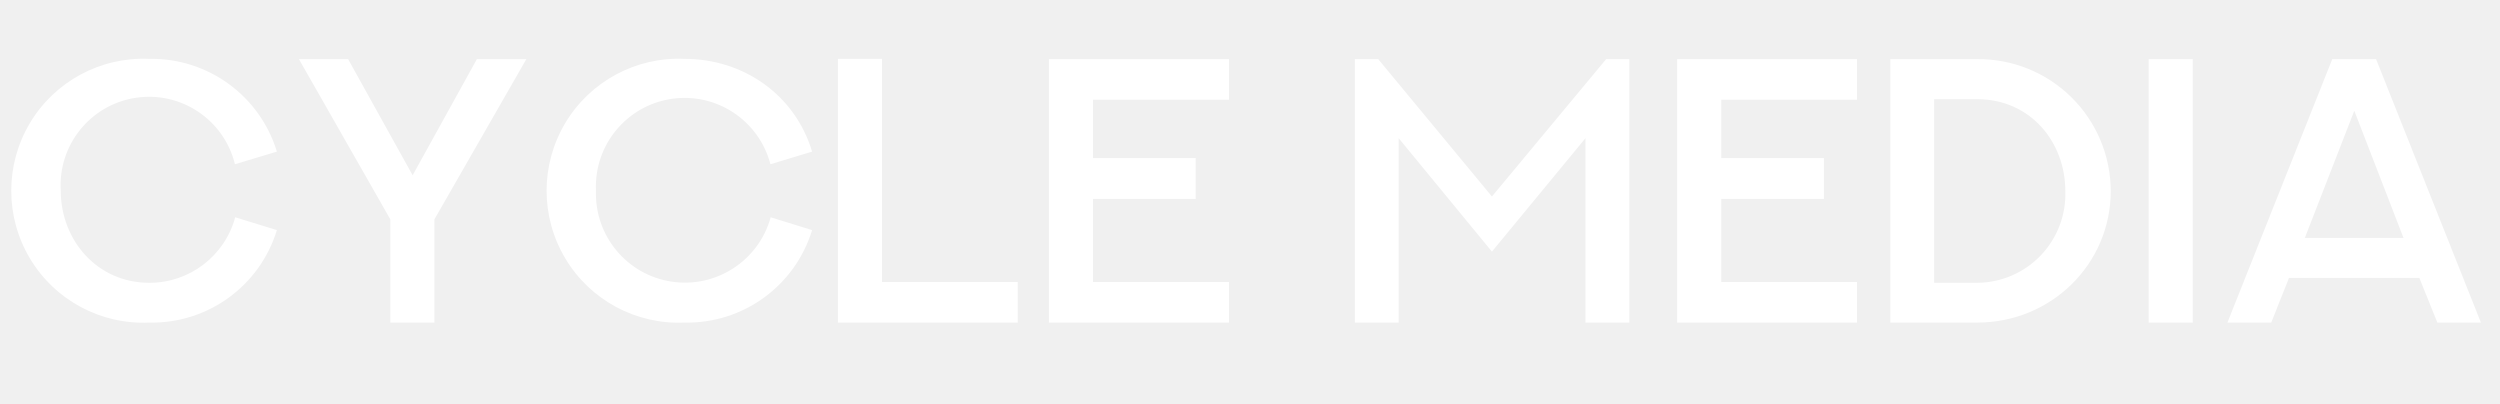
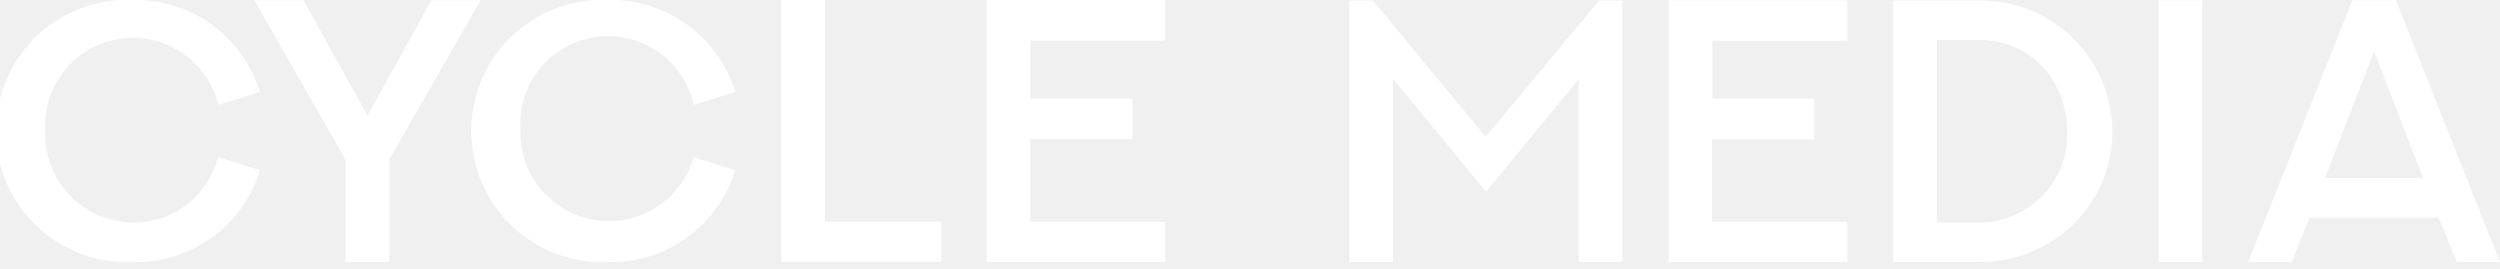
- <svg xmlns="http://www.w3.org/2000/svg" viewBox="0 0 93 15" fill="none" preserveAspectRatio="xMinYMin meet">
-   <path d="M86.76 2.2h1.63l3.9 9.8h-1.62l-.67-1.66h-4.85l-.66 1.66h-1.63l3.9-9.8Zm.82 1.92-1.84 4.73h3.67l-1.83-4.73Zm-7.65 7.88v-9.8h1.64v9.8h-1.64Zm-6.38-1.48a3.3 3.3 0 0 0 3.28-3.41c0-1.83-1.3-3.42-3.28-3.42h-1.6v6.83h1.6Zm0-8.32a4.92 4.92 0 0 1 4.97 4.9c0 2.73-2.22 4.9-4.97 4.9h-3.23v-9.8h3.23Zm-11.15 0h6.68v1.51h-5.05v2.17h3.82v1.52h-3.82v3.09h5.05v1.51h-6.69v-9.8Zm-2.66 0h.87v9.8h-1.63v-6.86l-3.48 4.22-3.47-4.22v6.86h-1.63v-9.8h.87l4.23 5.11 4.24-5.1Zm-20.72 0h6.7v1.51h-5.06v2.17h3.82v1.52h-3.82v3.09h5.06v1.51h-6.7v-9.8Zm-7.85-.01h1.64v8.3h5.05v1.51h-6.69v-9.81Zm-2.51 5.89 1.55.48a4.86 4.86 0 0 1-4.75 3.44 4.91 4.91 0 1 1 .01-9.81c2.17 0 4.1 1.32 4.74 3.45l-1.55.47a3.3 3.3 0 0 0-6.49.98 3.31 3.31 0 0 0 6.5.99Zm-10.92-5.88h1.84l-3.42 5.96v3.84h-1.64v-3.84l-3.4-5.96h1.83l2.4 4.32 2.39-4.32Zm-9 5.88 1.56.48a4.86 4.86 0 0 1-4.75 3.44 4.91 4.91 0 1 1 0-9.81 4.87 4.87 0 0 1 4.75 3.45l-1.56.47a3.29 3.29 0 0 0-6.48.98c0 1.85 1.36 3.43 3.29 3.43a3.3 3.3 0 0 0 3.2-2.44Z" fill="#fff" />
+ <svg xmlns="http://www.w3.org/2000/svg" viewBox="0 0 93 10" fill="none" preserveAspectRatio="xMinYMin meet">
+   <path d="M87.51.01h1.62l3.87 9.74h-1.61l-.67-1.65h-4.81l-.66 1.65h-1.62l3.88-9.74Zm.8 1.91-1.82 4.7h3.65l-1.82-4.7Zm-8.01 7.83v-9.74h1.62v9.74h-1.63Zm-6.66-1.47a3.28 3.28 0 0 0 3.26-3.39c0-1.81-1.3-3.4-3.26-3.4h-1.59v6.79h1.6Zm0-8.26a4.89 4.89 0 0 1 4.94 4.87c0 2.7-2.2 4.86-4.94 4.86h-3.21v-9.73h3.21Zm-11.57-.01h6.65v1.51h-5.02v2.15h3.79v1.51h-3.8v3.07h5.03v1.5h-6.65v-9.74Zm-2.58.01h.86v9.73h-1.62v-6.8l-3.45 4.18-3.46-4.2v6.82h-1.62v-9.73h.87l4.2 5.07 4.22-5.07Zm-22.79-.02h6.65v1.51h-5.02v2.16h3.8v1.5h-3.8v3.08h5.02v1.5h-6.65v-9.74Zm-7.64 0h1.63v8.24h4.33v1.5h-5.96v-9.74Zm-3.26 5.85 1.55.48a4.83 4.83 0 0 1-4.72 3.42 4.88 4.88 0 1 1 0-9.75 4.83 4.83 0 0 1 4.72 3.42l-1.54.48a3.27 3.27 0 0 0-6.45.98 3.29 3.29 0 0 0 6.45.97Zm-9.75-5.84h1.83l-3.4 5.92v3.82h-1.63v-3.82l-3.39-5.92h1.83l2.38 4.29 2.38-4.29Zm-7.93 5.84 1.55.48a4.83 4.83 0 0 1-4.72 3.42 4.88 4.88 0 1 1 0-9.75 4.84 4.84 0 0 1 4.72 3.42l-1.55.48a3.27 3.27 0 0 0-6.44.98 3.3 3.3 0 0 0 3.27 3.4c1.52 0 2.75-.96 3.17-2.43Z" fill="#fff" />
</svg>
